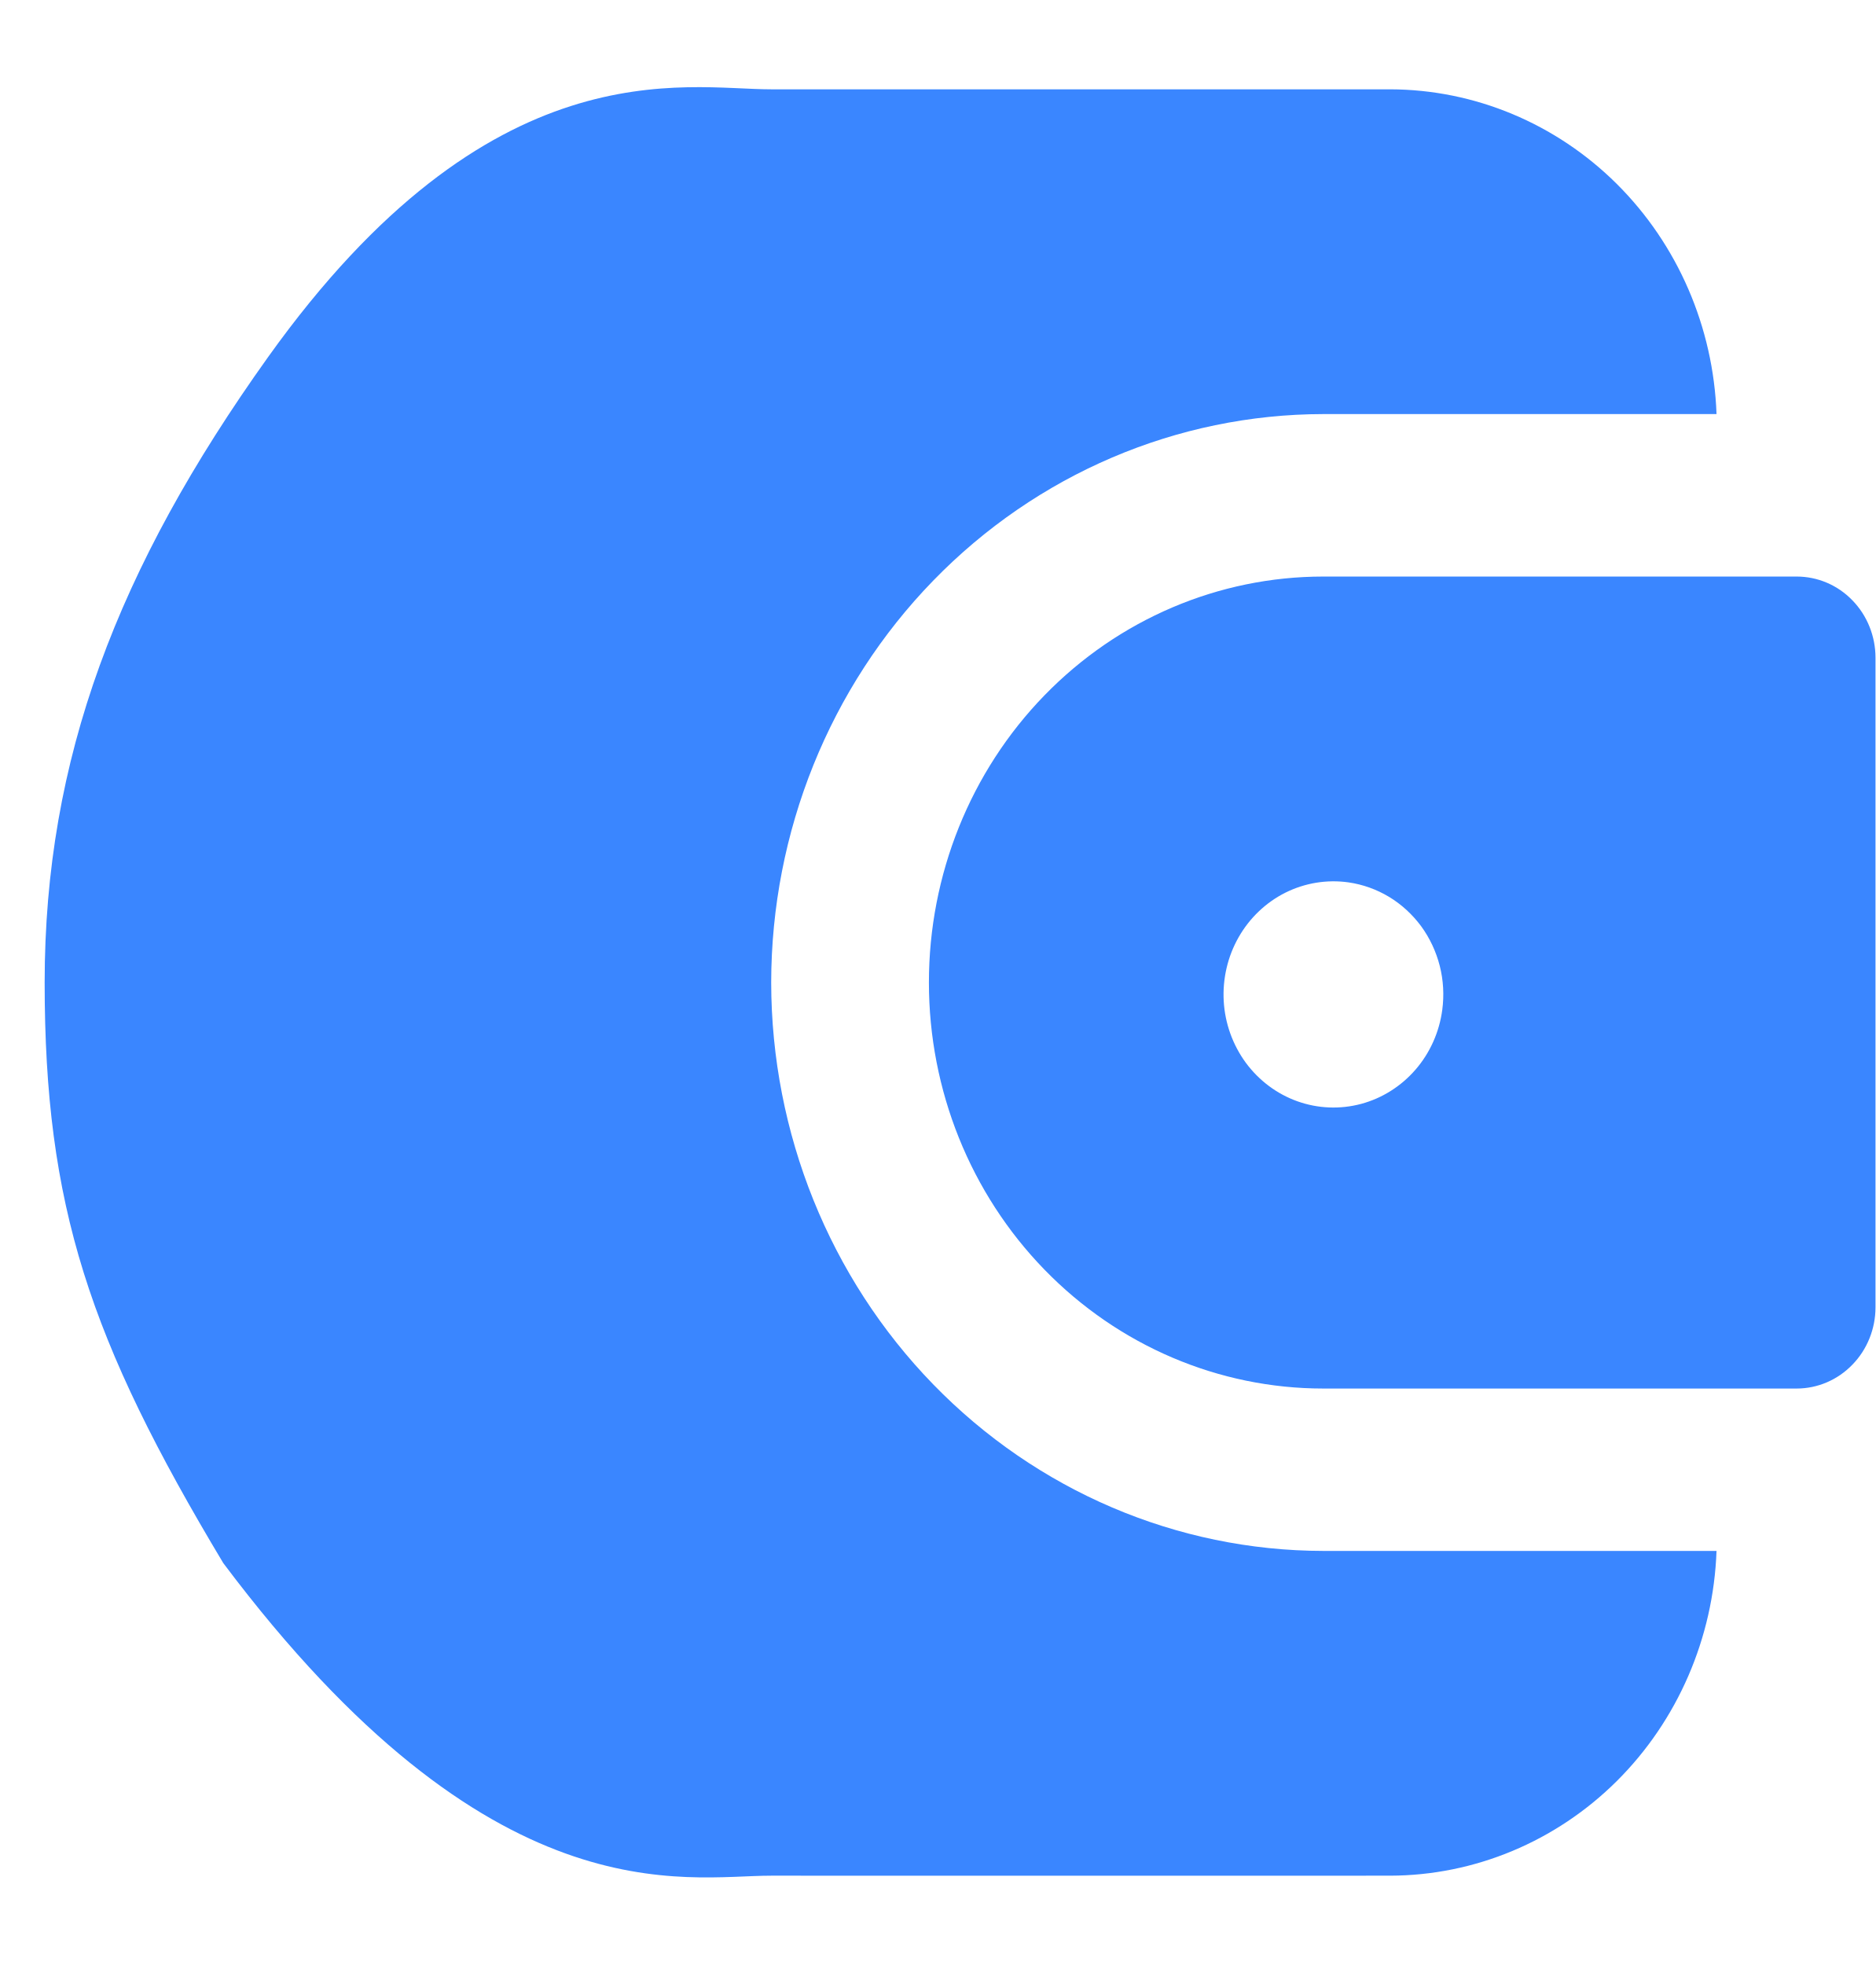
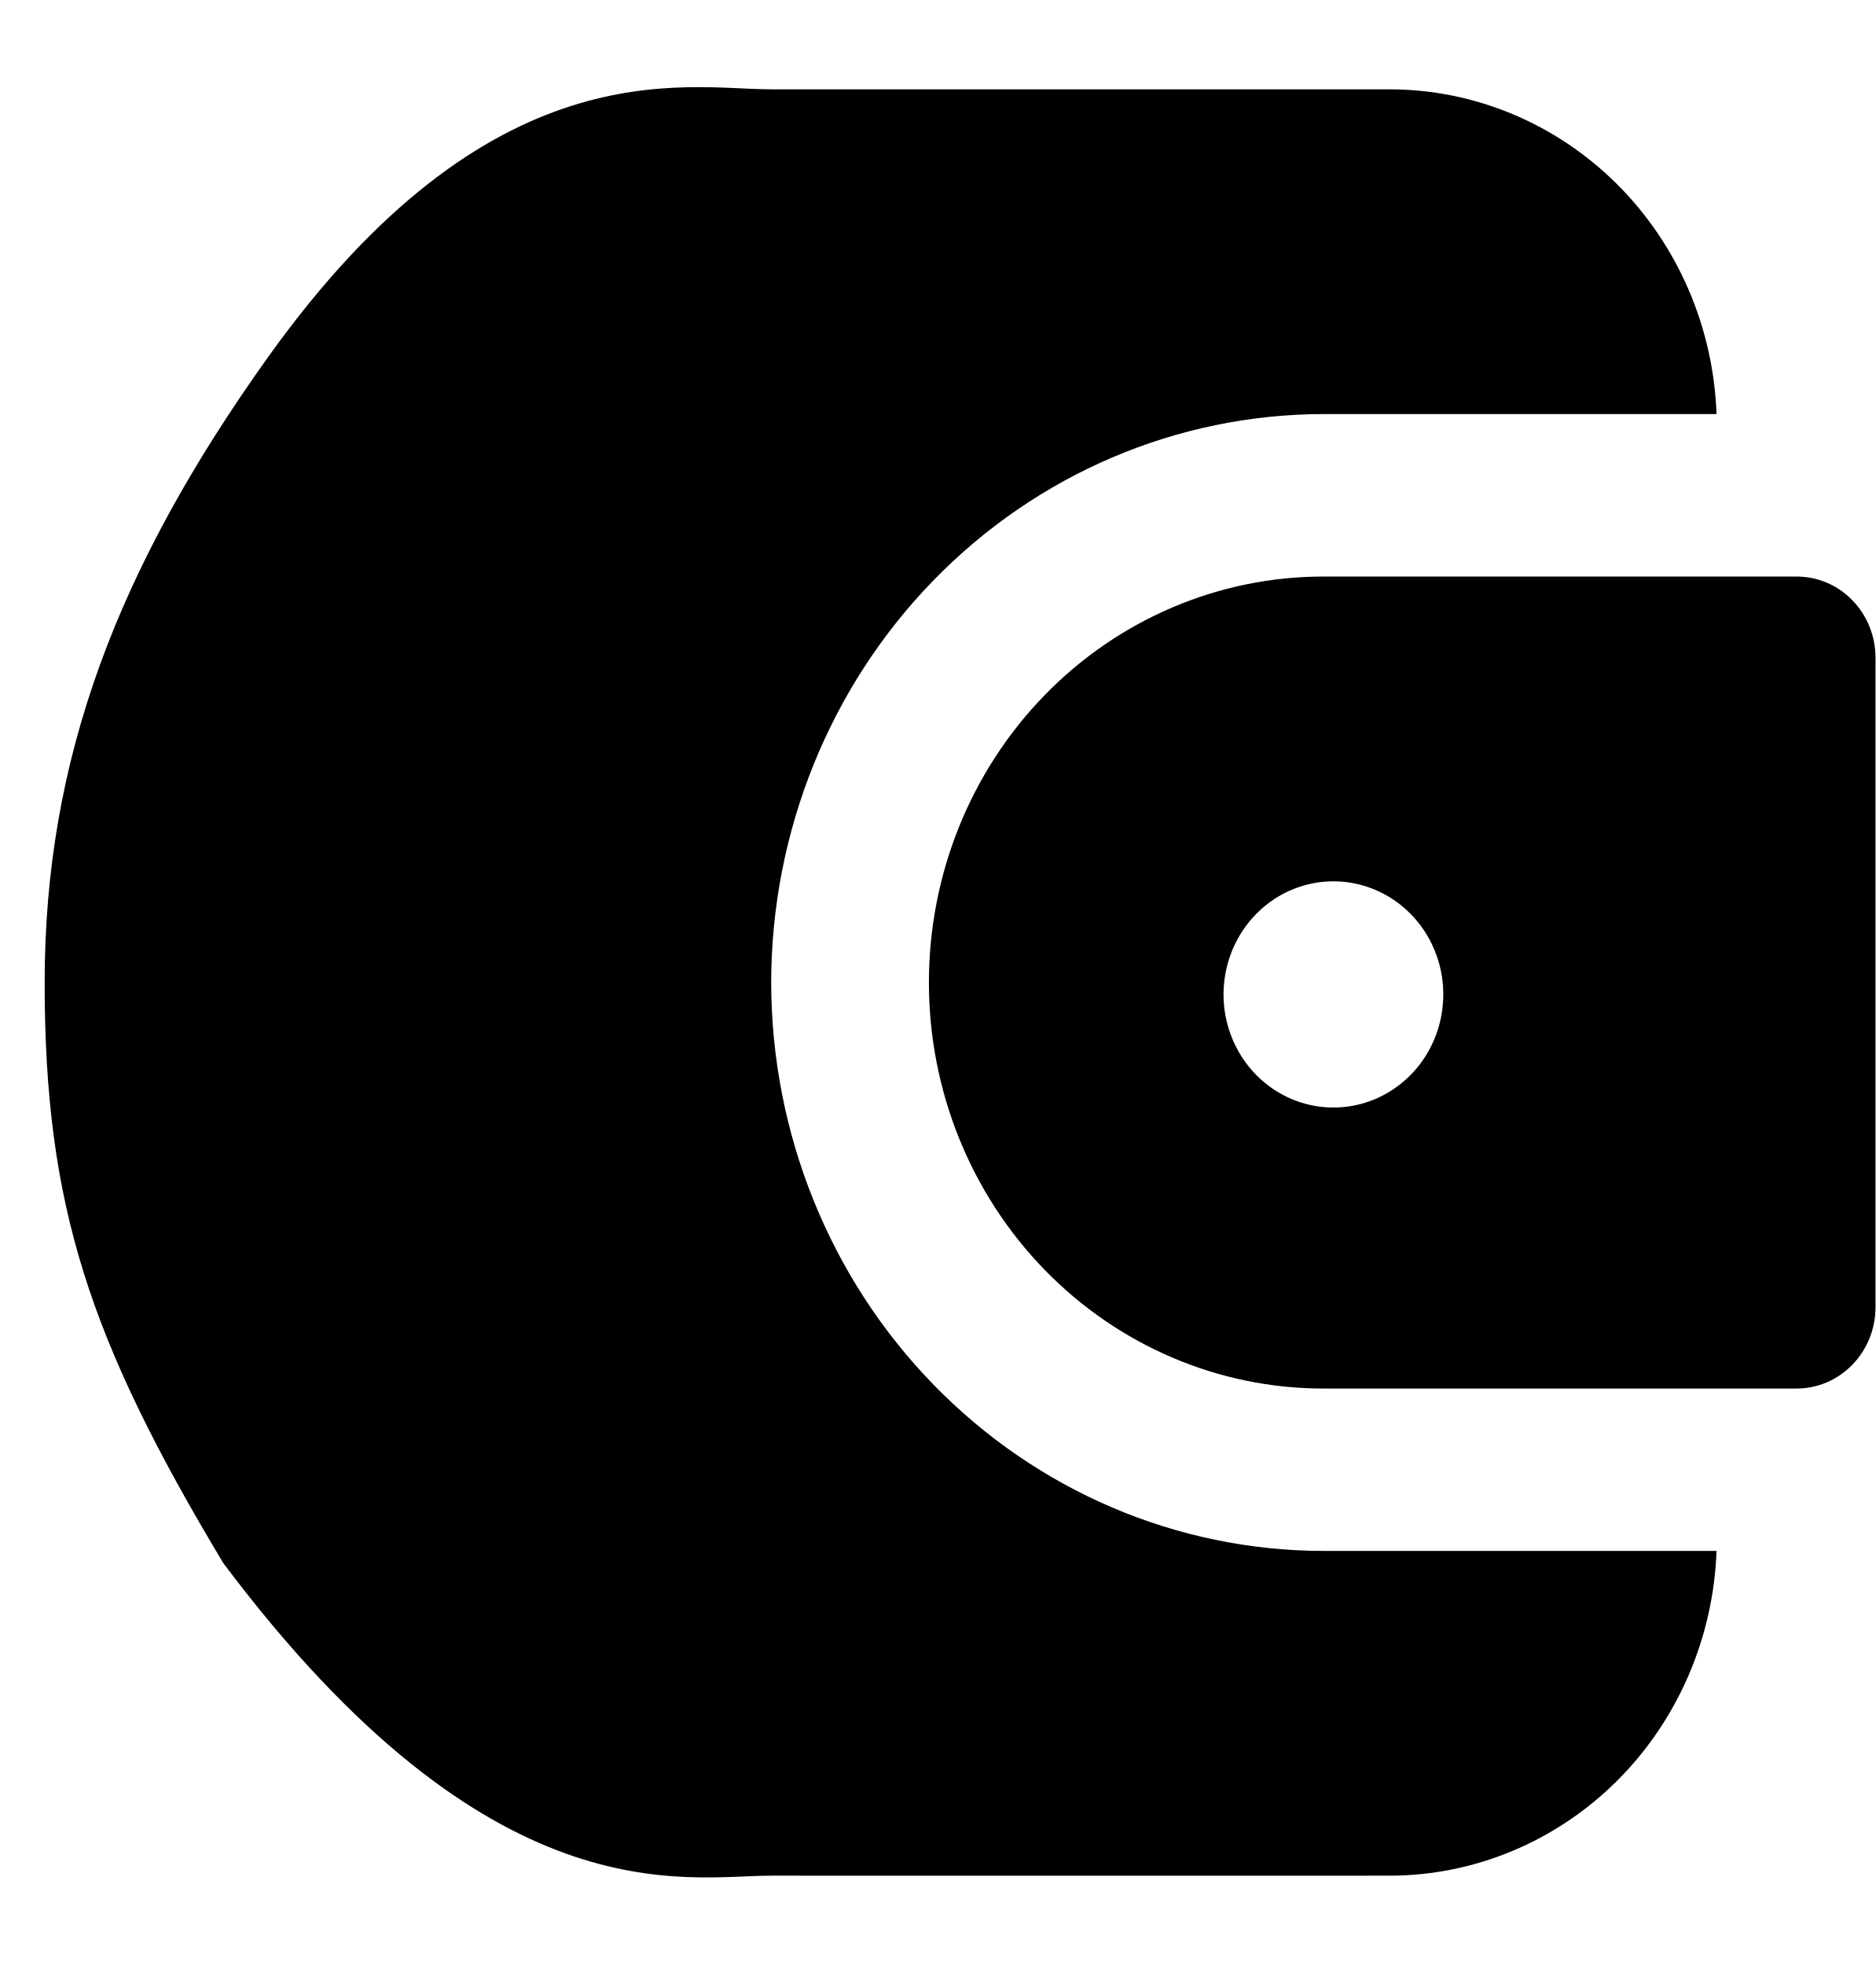
- <svg xmlns="http://www.w3.org/2000/svg" width="21" height="22" viewBox="0 0 21 22" fill="none">
-   <path d="M8.635 11C8.637 9.313 9.289 7.695 10.448 6.502C11.607 5.309 13.178 4.638 14.818 4.636H19.22C19.185 3.661 18.785 2.738 18.104 2.06C17.422 1.382 16.512 1.002 15.564 1L8.635 1C7.662 1.001 5.5 0.5 3 4C1.313 6.362 0.5 8.5 0.5 11C0.5 13.5 1 15 2.5 17.5C5.5 21.5 7.662 20.999 8.635 21C9.608 21.001 15.564 21 15.564 21C16.512 20.998 17.422 20.618 18.104 19.94C18.785 19.262 19.185 18.339 19.22 17.364H14.818C13.178 17.362 11.607 16.691 10.448 15.498C9.289 14.305 8.637 12.687 8.635 11Z" fill="#3A86FF" />
-   <path d="M20.117 6.455H14.817C13.646 6.455 12.523 6.933 11.694 7.786C10.866 8.638 10.401 9.794 10.401 11C10.401 12.206 10.866 13.362 11.694 14.214C12.523 15.067 13.646 15.546 14.817 15.546H20.117C20.351 15.546 20.576 15.45 20.741 15.279C20.907 15.109 21 14.877 21 14.636V7.364C21 7.123 20.907 6.891 20.741 6.721C20.576 6.55 20.351 6.455 20.117 6.455ZM16.149 11.307C16.116 11.555 16.012 11.788 15.85 11.975C15.688 12.162 15.476 12.296 15.241 12.359C15.005 12.422 14.757 12.412 14.527 12.33C14.297 12.248 14.096 12.097 13.949 11.898C13.803 11.698 13.716 11.458 13.702 11.208C13.688 10.958 13.746 10.709 13.869 10.493C13.992 10.277 14.175 10.103 14.393 9.994C14.612 9.885 14.858 9.845 15.099 9.879C15.259 9.902 15.413 9.957 15.553 10.041C15.692 10.125 15.814 10.237 15.912 10.369C16.009 10.502 16.08 10.653 16.121 10.814C16.162 10.975 16.171 11.143 16.149 11.307Z" fill="#3A86FF" />
+ <svg xmlns="http://www.w3.org/2000/svg" width="100%" height="100%" viewBox="0 0 21 22" fill="currentColor">
+   <path d="M8.635 11C8.637 9.313 9.289 7.695 10.448 6.502C11.607 5.309 13.178 4.638 14.818 4.636H19.22C19.185 3.661 18.785 2.738 18.104 2.06C17.422 1.382 16.512 1.002 15.564 1L8.635 1C7.662 1.001 5.5 0.5 3 4C1.313 6.362 0.5 8.5 0.5 11C0.5 13.5 1 15 2.5 17.5C5.5 21.5 7.662 20.999 8.635 21C9.608 21.001 15.564 21 15.564 21C16.512 20.998 17.422 20.618 18.104 19.94C18.785 19.262 19.185 18.339 19.22 17.364H14.818C13.178 17.362 11.607 16.691 10.448 15.498C9.289 14.305 8.637 12.687 8.635 11Z" />
+   <path d="M20.117 6.455H14.817C13.646 6.455 12.523 6.933 11.694 7.786C10.866 8.638 10.401 9.794 10.401 11C10.401 12.206 10.866 13.362 11.694 14.214C12.523 15.067 13.646 15.546 14.817 15.546H20.117C20.351 15.546 20.576 15.45 20.741 15.279C20.907 15.109 21 14.877 21 14.636V7.364C21 7.123 20.907 6.891 20.741 6.721C20.576 6.55 20.351 6.455 20.117 6.455ZM16.149 11.307C16.116 11.555 16.012 11.788 15.85 11.975C15.688 12.162 15.476 12.296 15.241 12.359C15.005 12.422 14.757 12.412 14.527 12.33C14.297 12.248 14.096 12.097 13.949 11.898C13.803 11.698 13.716 11.458 13.702 11.208C13.688 10.958 13.746 10.709 13.869 10.493C13.992 10.277 14.175 10.103 14.393 9.994C14.612 9.885 14.858 9.845 15.099 9.879C15.259 9.902 15.413 9.957 15.553 10.041C15.692 10.125 15.814 10.237 15.912 10.369C16.009 10.502 16.08 10.653 16.121 10.814C16.162 10.975 16.171 11.143 16.149 11.307Z" />
</svg>
